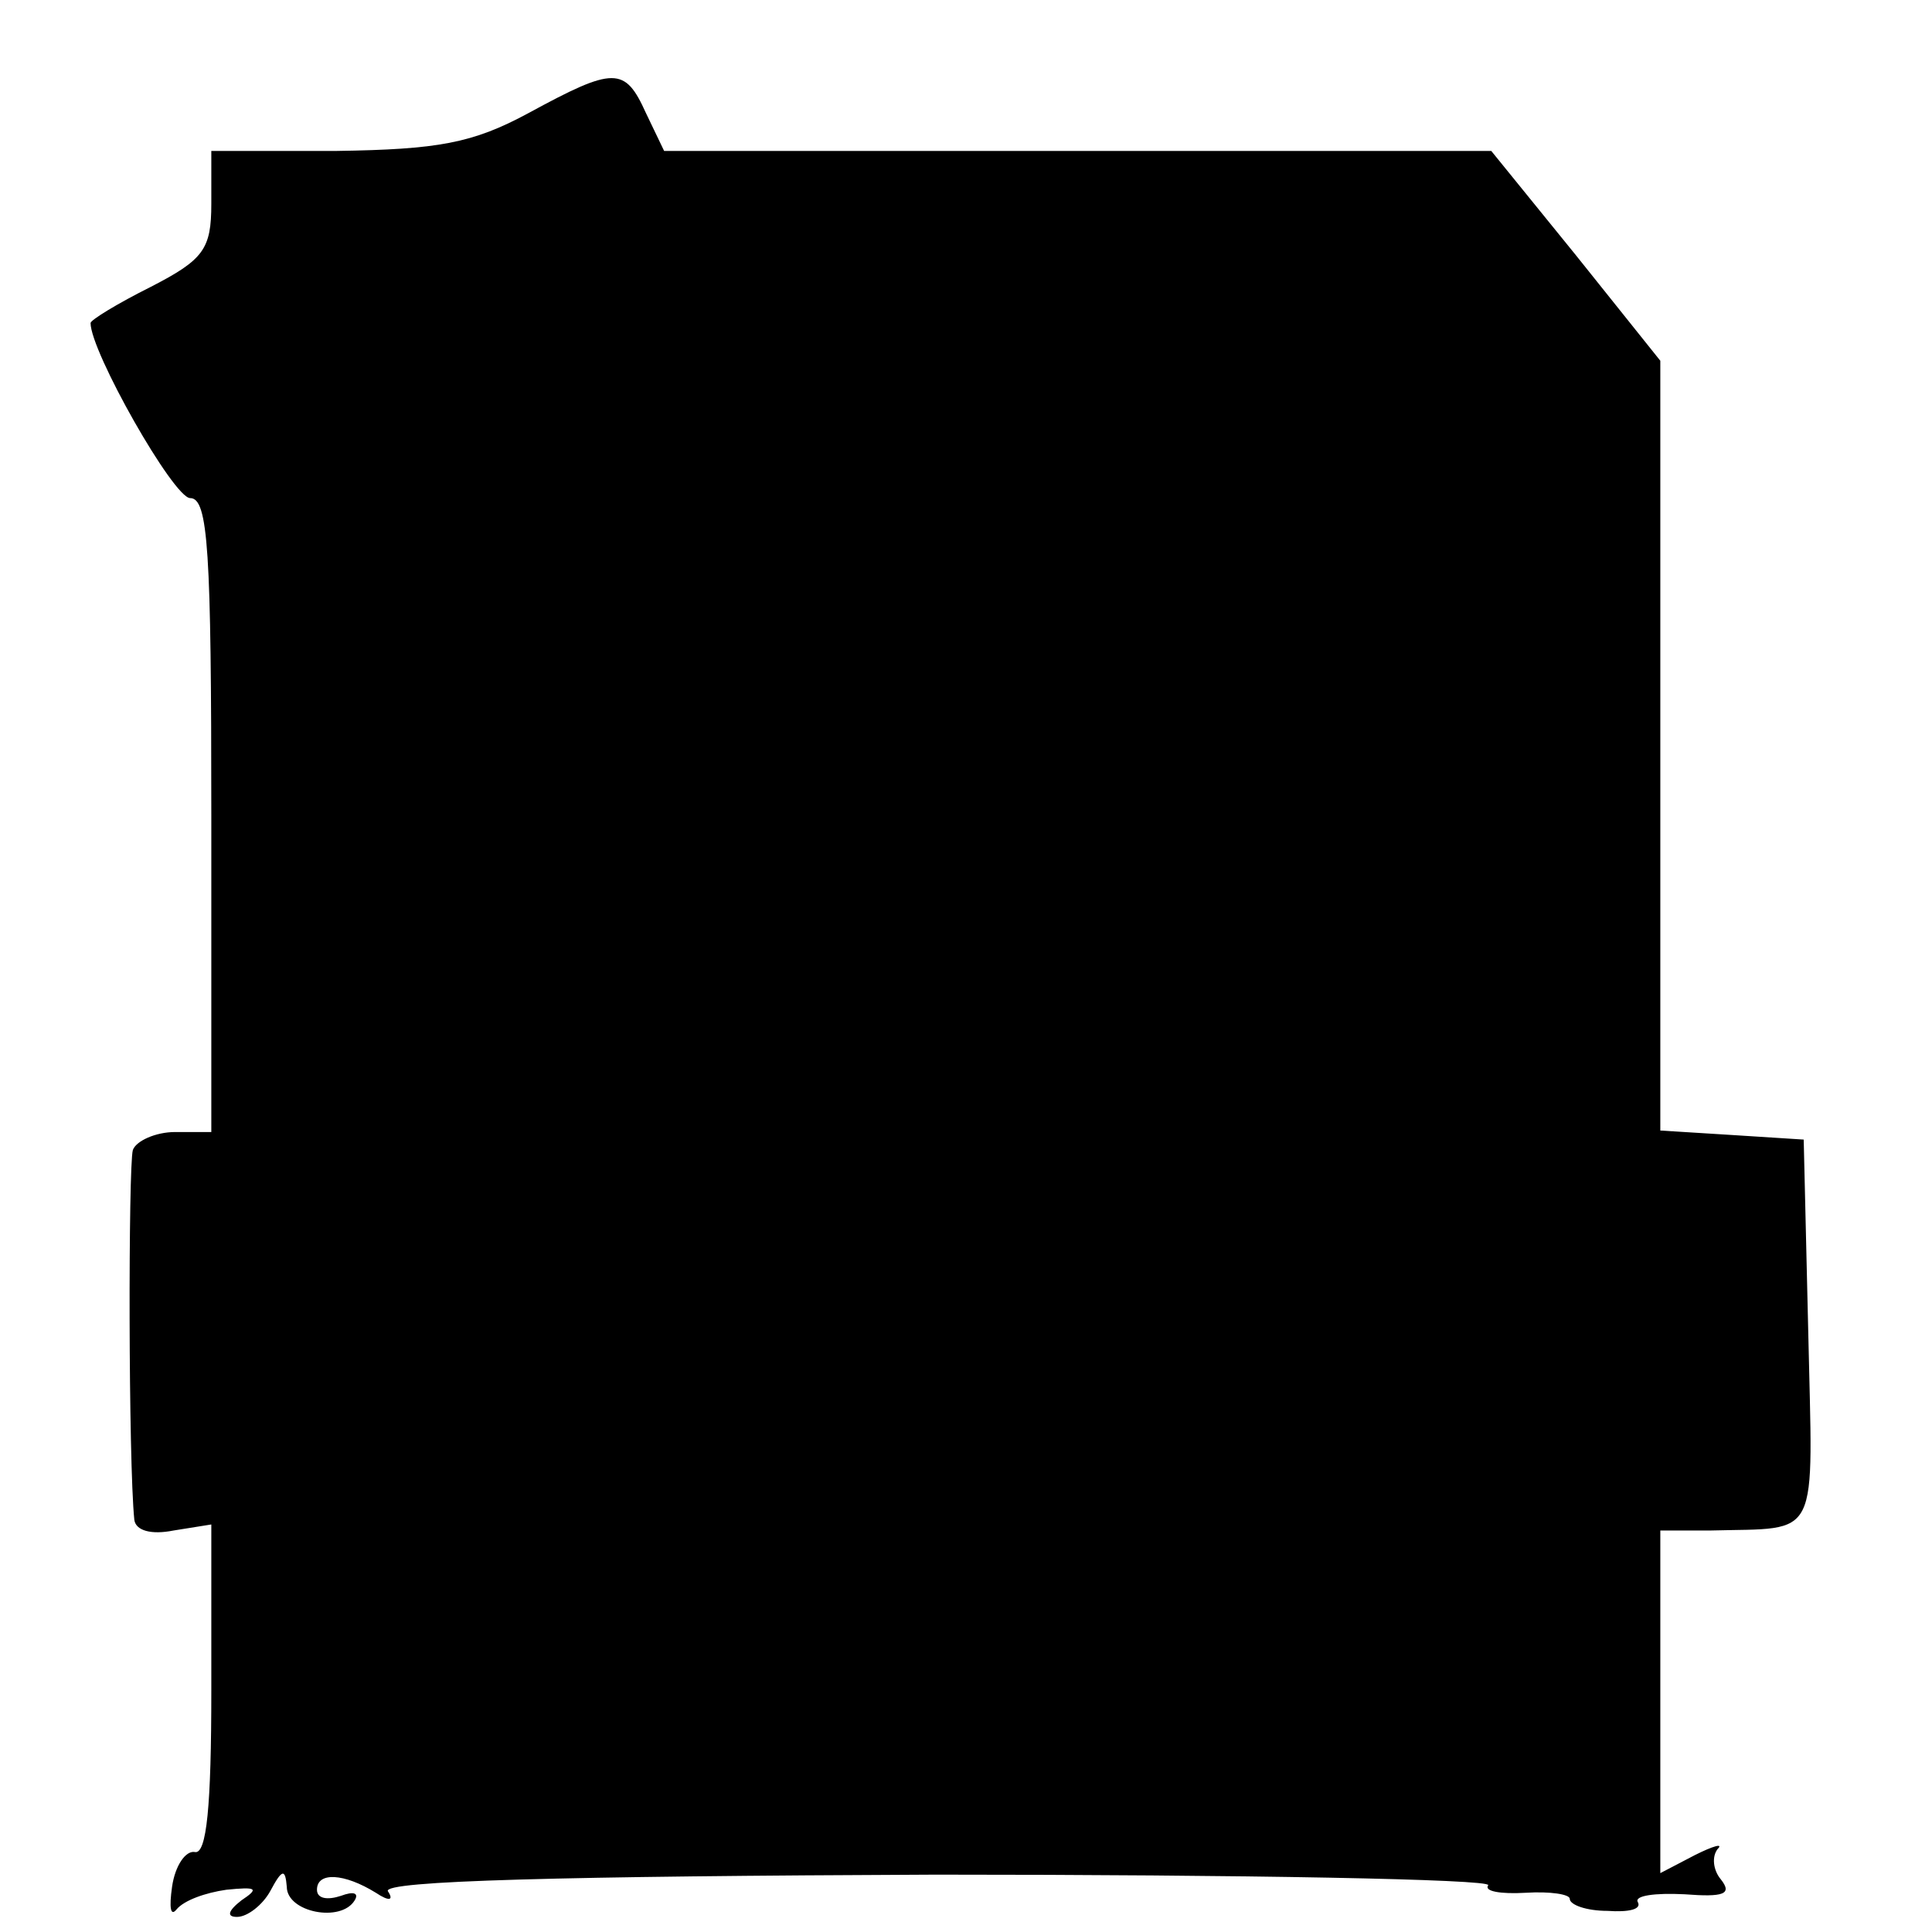
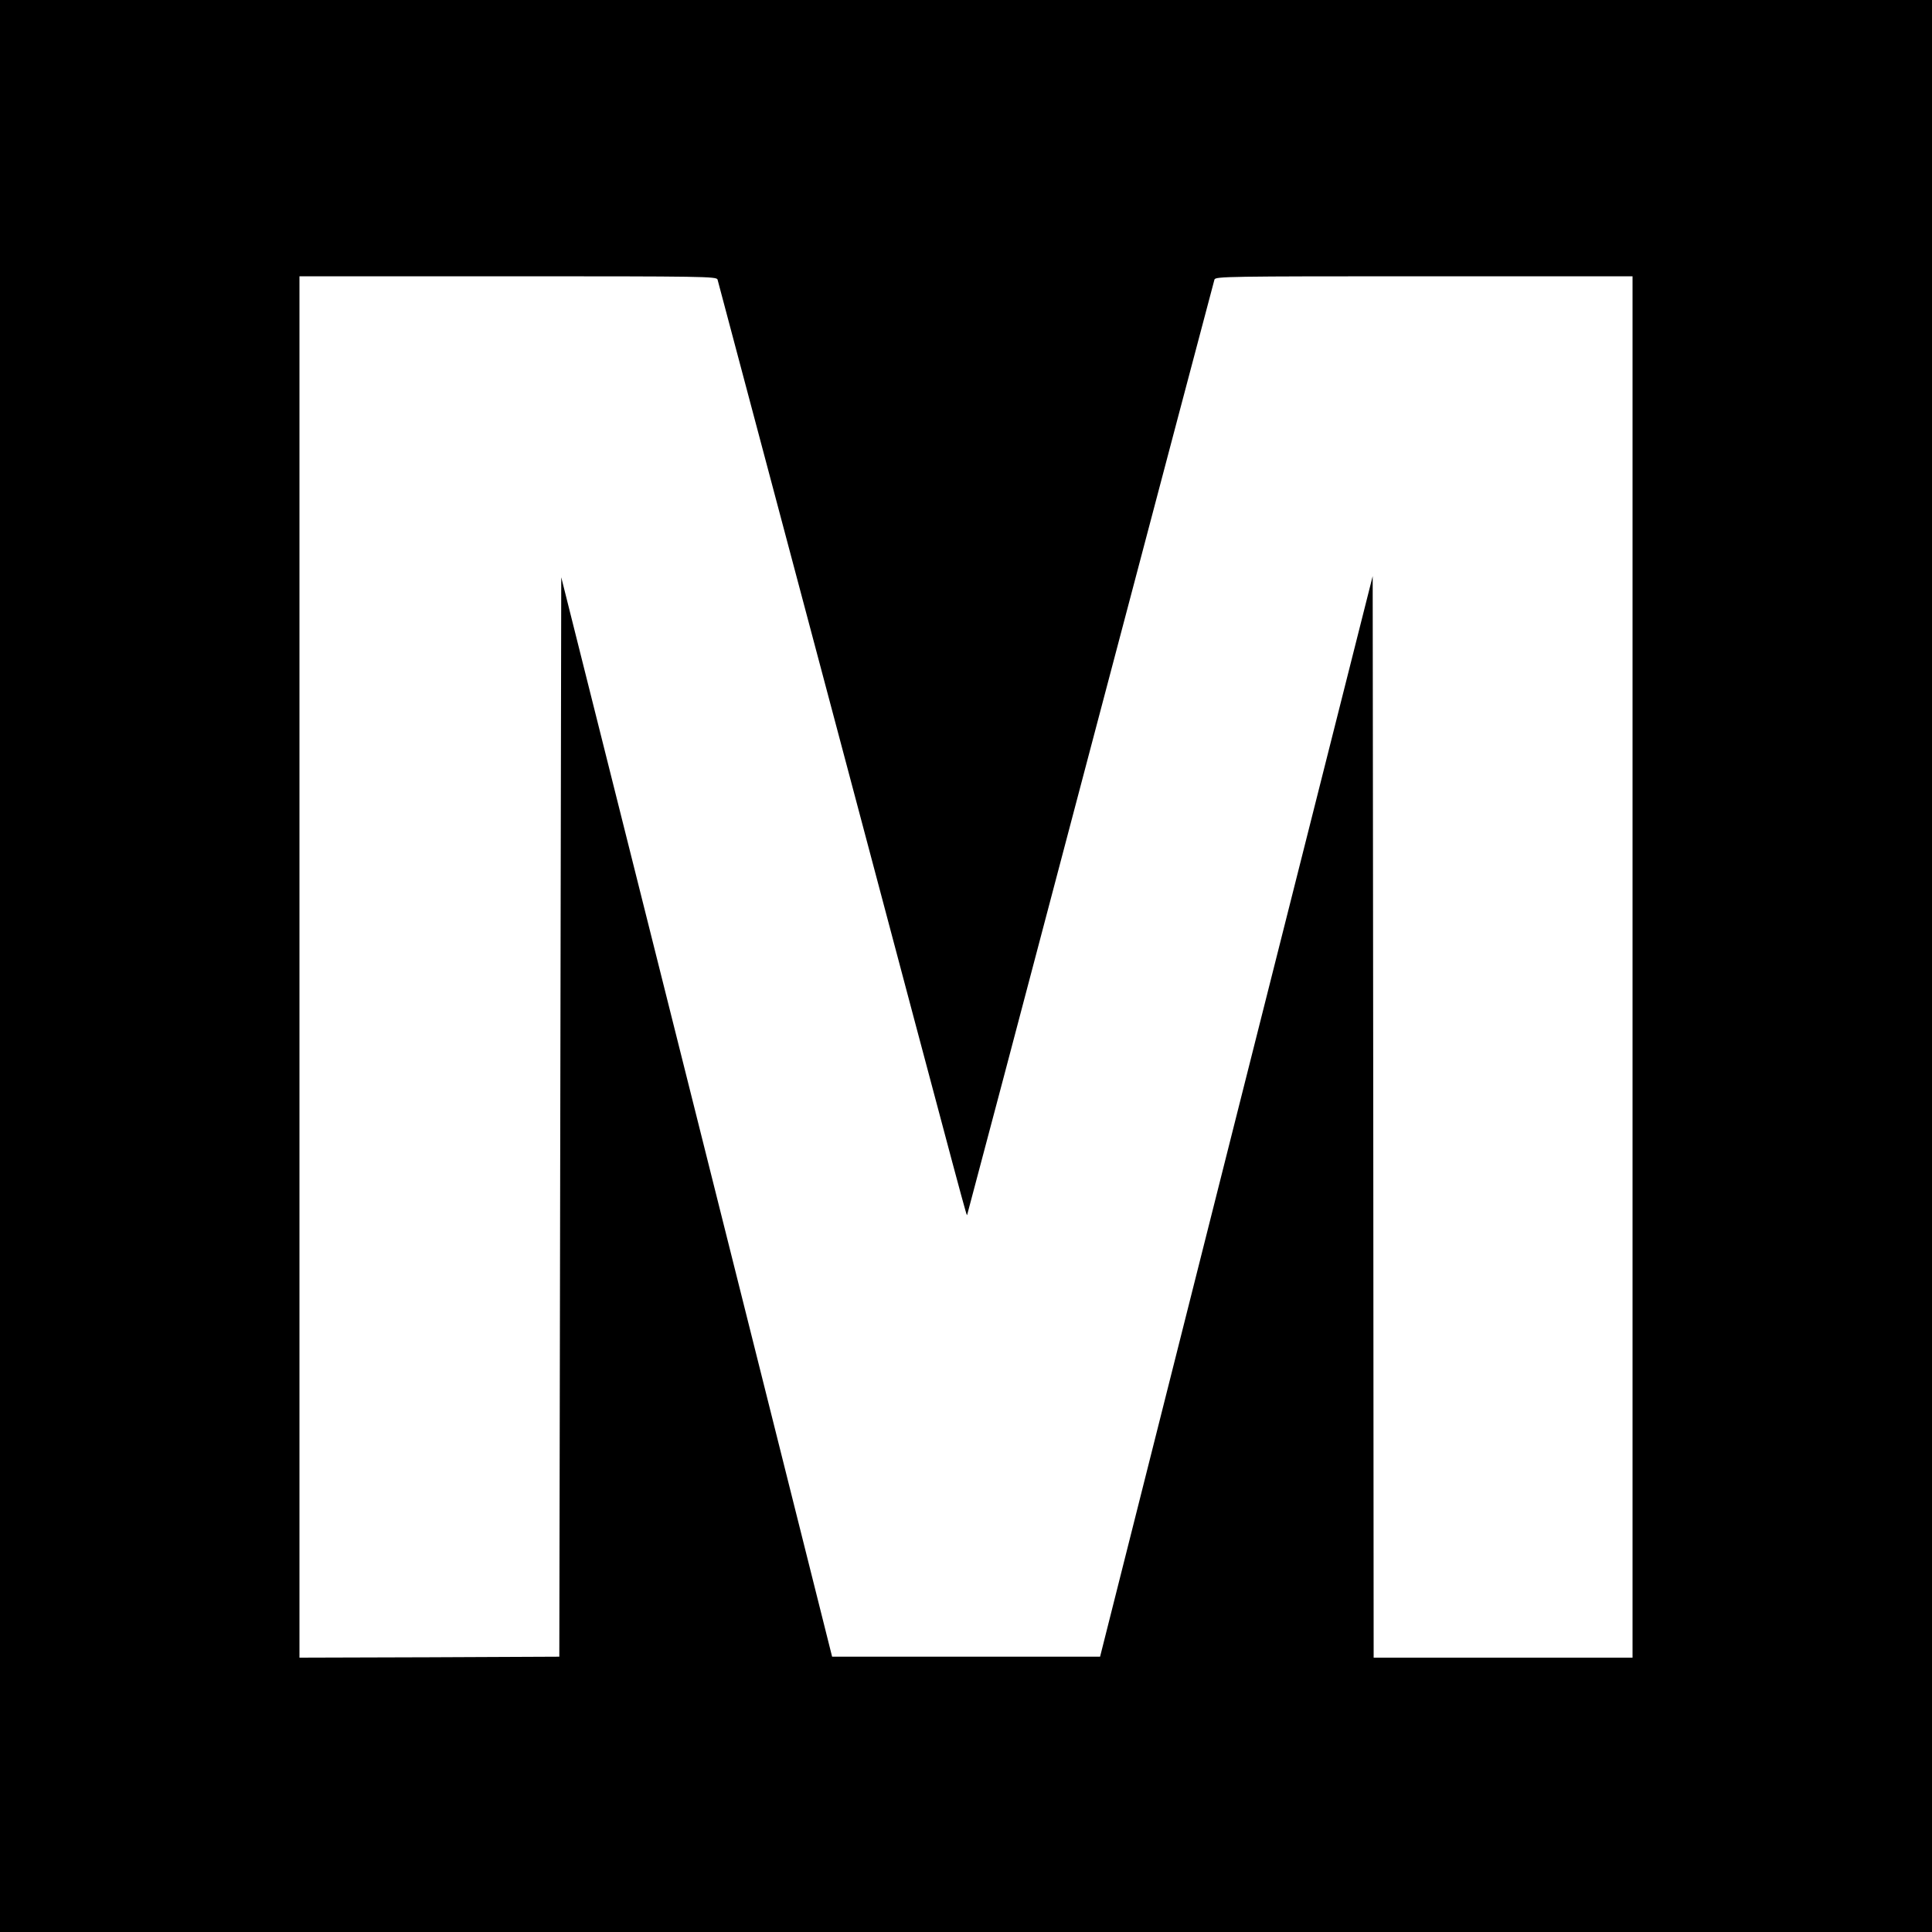
- <svg xmlns="http://www.w3.org/2000/svg" version="1.0" width="128pt" height="128pt" viewBox="0 0 128 128" preserveAspectRatio="xMidYMid meet">
-   <g transform="translate(0,128) scale(0.1,-0.1)" fill="#000000" stroke="none">
-     <path d="M350 1205 c-37 -20 -60 -24 -127 -25 l-83 0 0 -35 c0 -30 -5 -37 -40 -55 -22 -11 -40 -22 -40 -24 0 -19 55 -116 66 -116 12 0 14 -35 14 -210 l0 -210 -24 0 c-13 0 -26 -6 -28 -12 -3 -11 -3 -206 1 -245 1 -7 11 -10 26 -7 l25 4 0 -110 c0 -76 -3 -109 -11 -107 -6 1 -13 -9 -15 -23 -2 -14 -1 -20 3 -15 5 6 19 11 33 13 20 2 22 1 10 -7 -9 -7 -10 -11 -3 -11 7 0 17 8 22 17 8 15 10 15 11 3 0 -17 36 -24 45 -9 3 5 -1 6 -9 3 -9 -3 -16 -2 -16 4 0 12 18 11 39 -2 9 -6 12 -5 8 1 -4 7 116 10 363 11 204 0 368 -3 366 -7 -3 -4 8 -6 25 -5 16 1 29 -1 29 -4 0 -4 11 -8 25 -8 14 -1 23 1 20 6 -2 4 11 6 31 5 26 -2 32 0 24 10 -5 6 -6 15 -2 20 4 4 -3 2 -15 -4 l-23 -12 0 113 0 114 33 0 c74 2 68 -9 65 132 l-3 127 -47 3 -48 3 0 255 0 255 -56 70 -56 69 -274 0 -274 0 -12 25 c-14 31 -21 31 -78 0z" />
+ <svg xmlns="http://www.w3.org/2000/svg" version="1.0" width="1000pt" height="1000pt" viewBox="0 0 1000 1000" preserveAspectRatio="xMidYMid meet">
+   <g transform="translate(0,1000) scale(0.1,-0.1)" fill="#000000" stroke="none">
+     <path d="M0 5000 l0 -5000 5000 0 5000 0 0 5000 0 5000 -5000 0 -5000 0 0 -5000z m3714 3553 c3 -10 287 -1078 631 -2373 683 -2571 657 -2472 661 -2468 1 2 289 1088 638 2413 350 1326 639 2418 642 2428 5 16 65 17 1085 17 l1079 0 0 -3575 0 -3575 -670 0 -670 0 -2 2799 -3 2799 -706 -2797 -705 -2796 -694 0 -693 0 -701 2794 -701 2793 -5 -2793 -5 -2794 -672 -3 -673 -2 0 3575 0 3575 1079 0 c1020 0 1080 -1 1085 -17z" />
  </g>
</svg>
